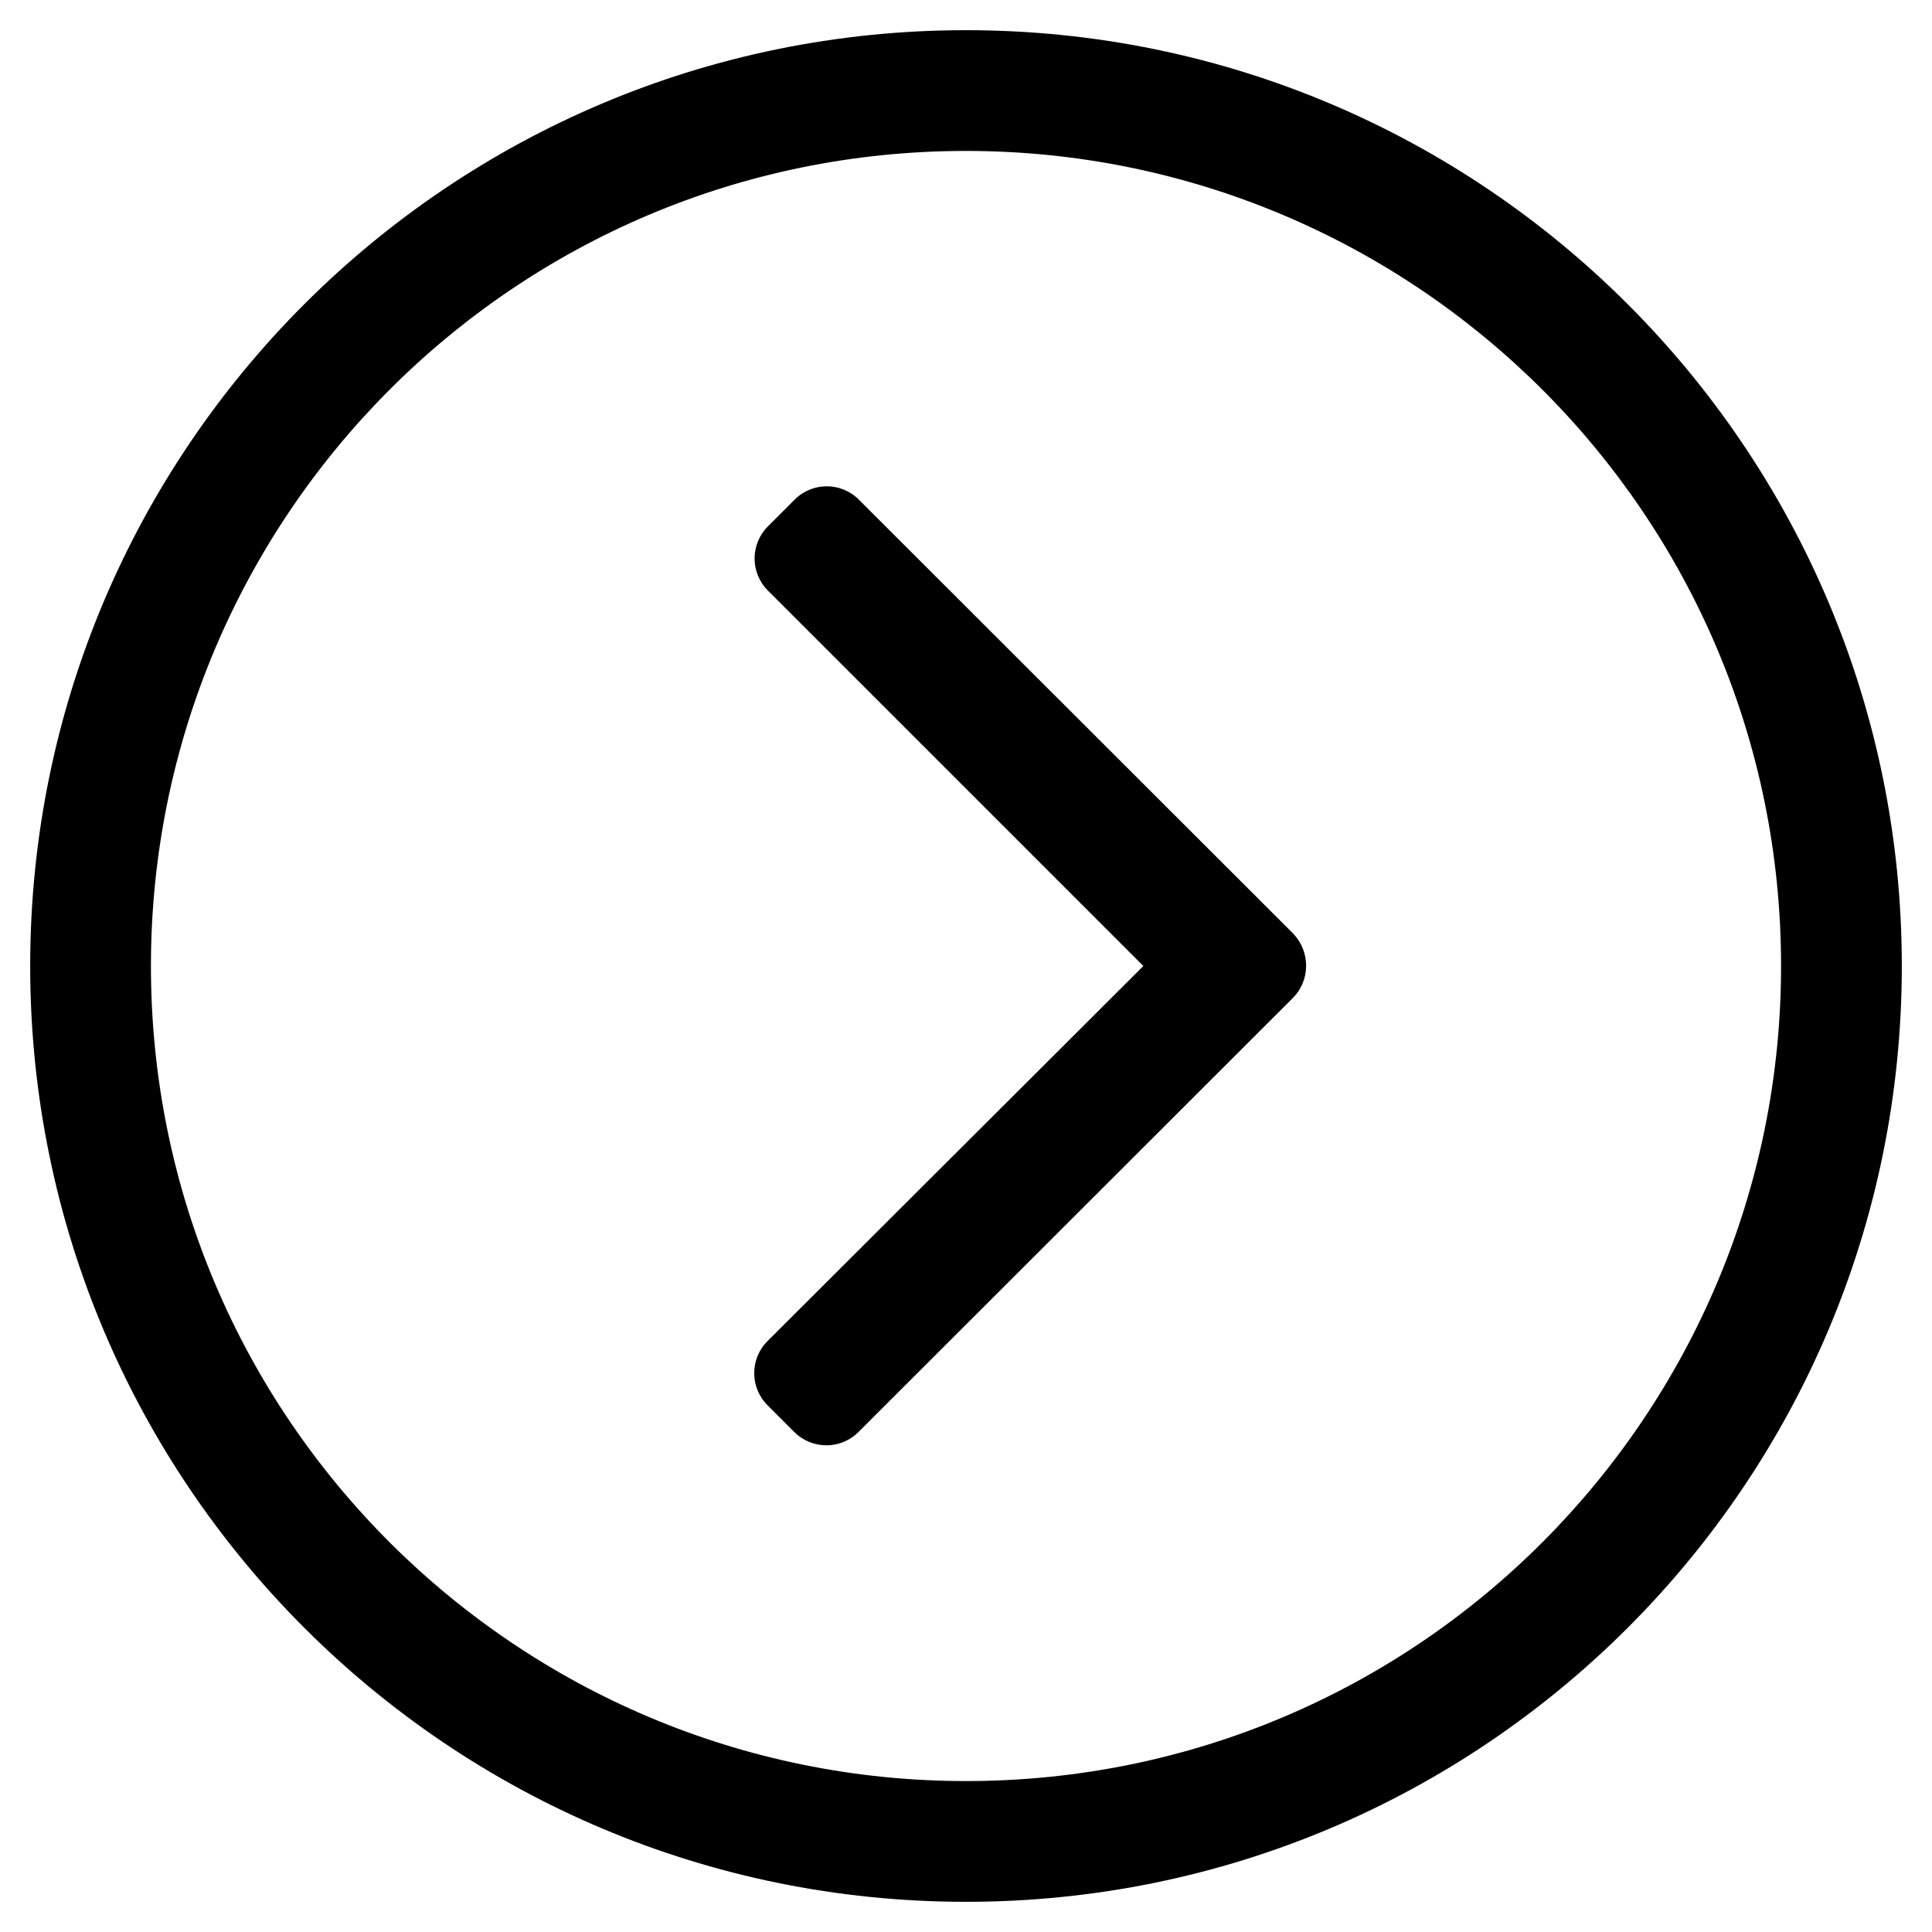
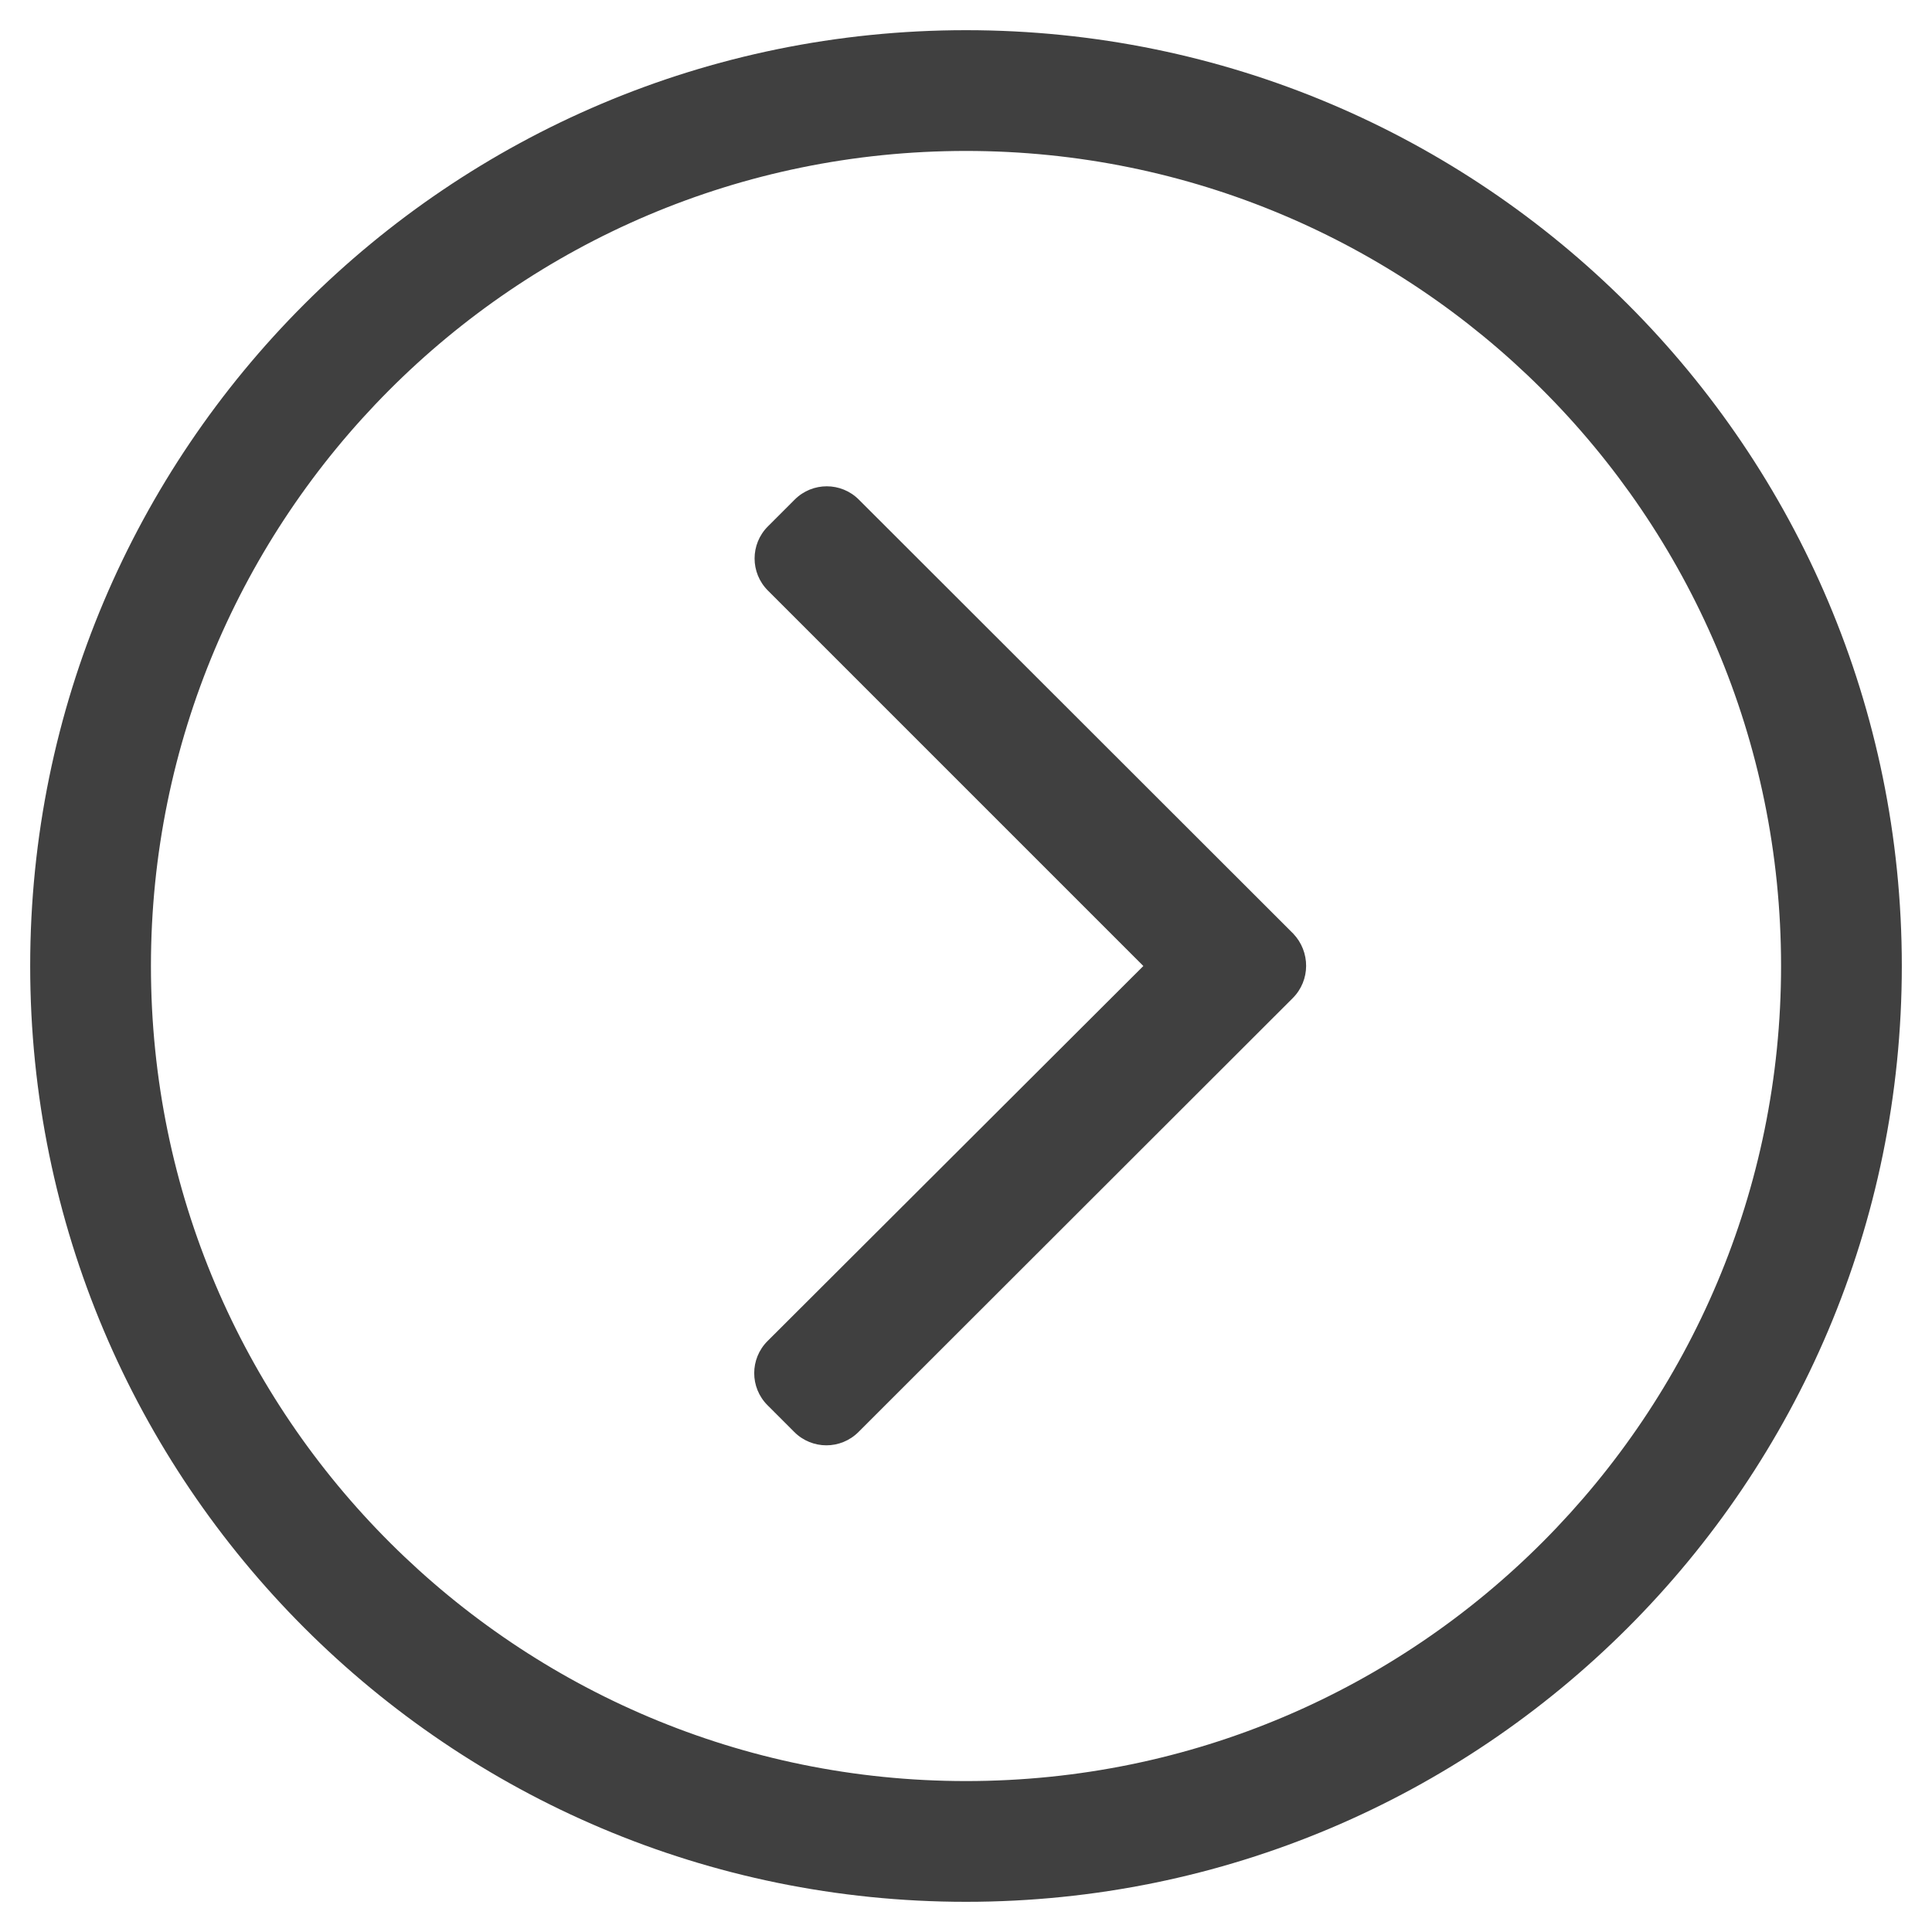
- <svg xmlns="http://www.w3.org/2000/svg" aria-hidden="true" data-prefix="fal" data-icon="chevron-circle-right" role="img" viewBox="0 0 512 512" class="svg-inline--fa fa-chevron-circle-right fa-w-16">
-   <path fill="currentColor" d="M8 256c0 137 111 248 248 248s248-111 248-248S393 8 256 8 8 119 8 256zM256 40c118.7 0 216 96.1 216 216 0 118.7-96.1 216-216 216-118.7 0-216-96.1-216-216 0-118.7 96.1-216 216-216zm86.6 224.5l-115.1 115c-4.7 4.7-12.3 4.7-17 0l-7.1-7.1c-4.7-4.7-4.7-12.3 0-17L303 256l-99.5-99.5c-4.7-4.7-4.7-12.3 0-17l7.1-7.1c4.7-4.7 12.3-4.7 17 0l115.1 115c4.6 4.8 4.6 12.4-.1 17.1z" class="" />
+ <svg xmlns="http://www.w3.org/2000/svg" viewBox="0 0 512 512">
+   <path fill="currentColor" d="M8 256c0 137 111 248 248 248s248-111 248-248S393 8 256 8 8 119 8 256zM256 40c118.7 0 216 96.1 216 216 0 118.7-96.1 216-216 216-118.7 0-216-96.1-216-216 0-118.7 96.1-216 216-216zm86.6 224.5l-115.1 115c-4.7 4.7-12.3 4.7-17 0l-7.1-7.1c-4.7-4.7-4.7-12.3 0-17L303 256l-99.5-99.5c-4.7-4.7-4.7-12.3 0-17l7.1-7.1c4.7-4.7 12.3-4.7 17 0l115.1 115c4.6 4.8 4.6 12.4-.1 17.1z" style="color:#404040" />
</svg>
